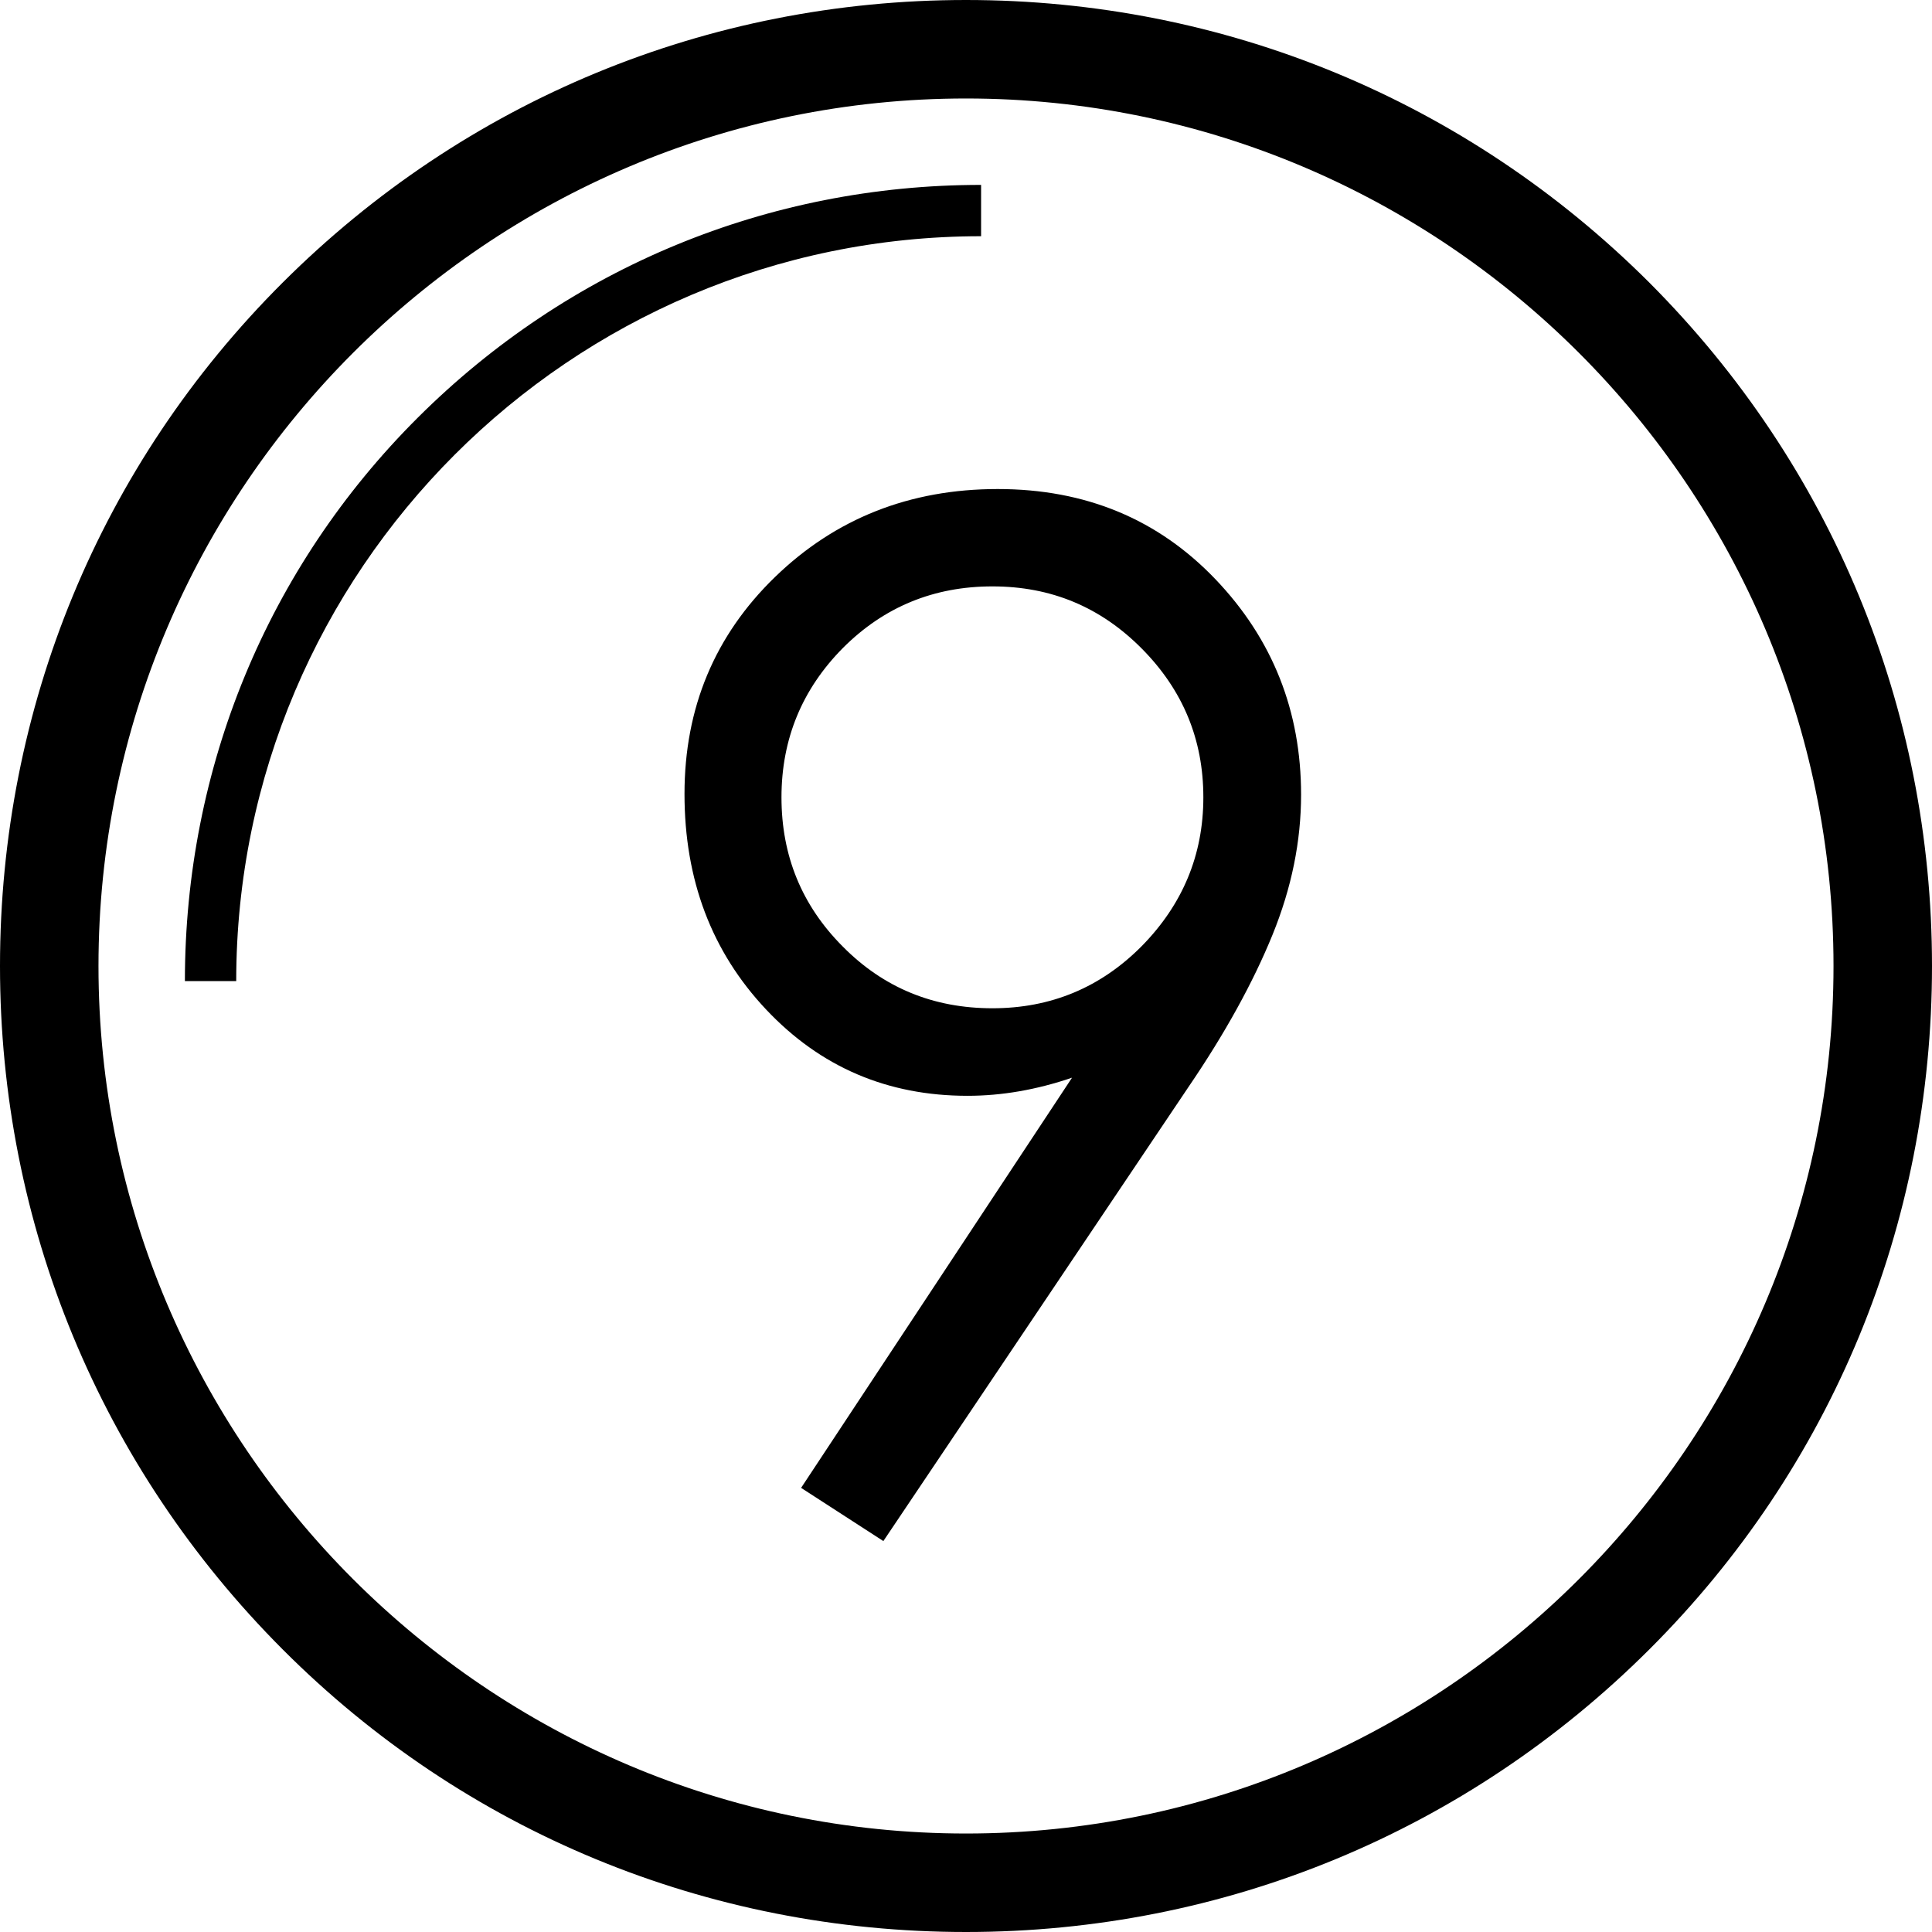
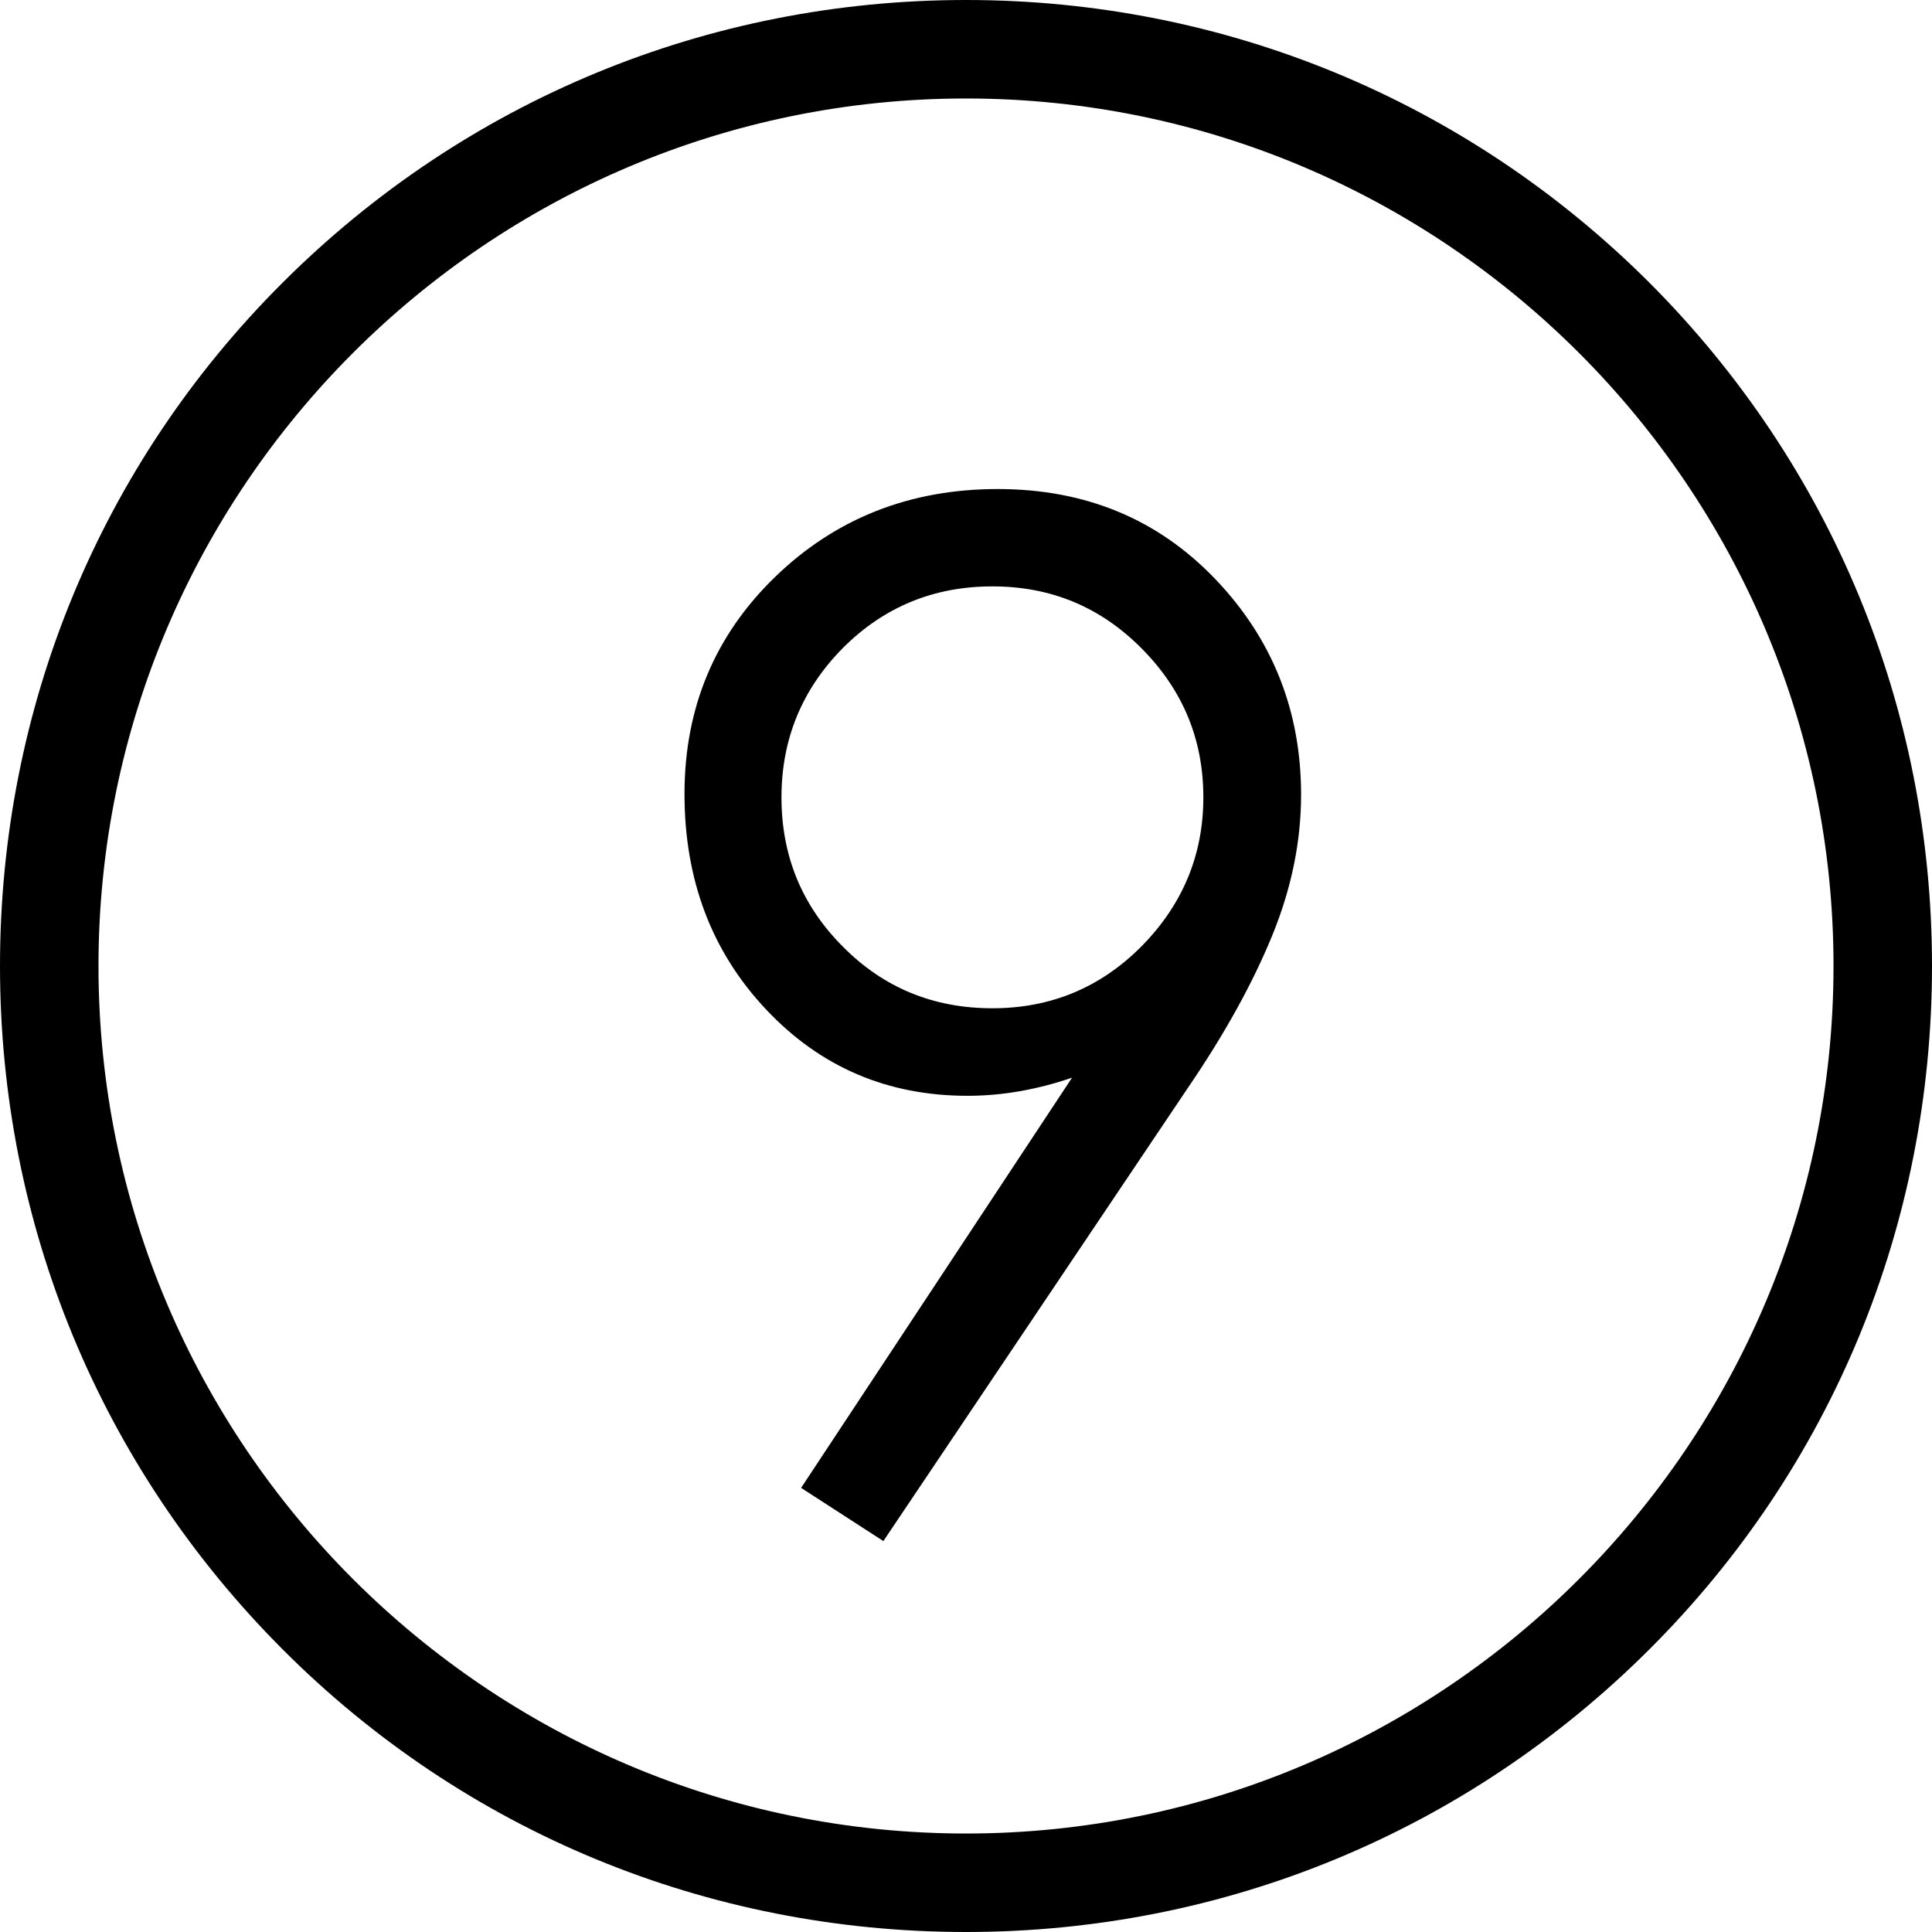
<svg xmlns="http://www.w3.org/2000/svg" version="1.1" id="Capa_1" x="0px" y="0px" viewBox="0 0 512 512" style="enable-background:new 0 0 512 512;" xml:space="preserve">
  <path d="M437.1,74.9C388.7,26.6,324.4,0,256,0S123.3,26.6,74.9,74.9S0,187.6,0,256s26.6,132.7,74.9,181.1S187.6,512,256,512  s132.7-26.6,181.1-74.9S512,324.4,512,256S485.4,123.3,437.1,74.9z M256,485.9C129.3,485.9,26.1,382.7,26.1,256S129.3,26.1,256,26.1  S485.9,129.3,485.9,256S382.7,485.9,256,485.9z" />
-   <path d="M234.1,408.4l-21.8-14.1l71.8-108.7c-9.4,3.2-18.6,4.8-27.7,4.8c-21.2,0-39-7.6-53.4-22.9c-14.4-15.3-21.6-34.3-21.6-57.1  c0-22.8,8-42,24-57.5c16-15.5,35.7-23.3,59-23.3s42.5,8,57.7,23.9c15.2,15.9,22.7,35,22.7,57.1c0,12.3-2.5,24.7-7.6,37.2  c-5.1,12.5-12.5,26-22.4,40.5L234.1,408.4z M207.1,211.3c0,15.5,5.4,28.7,16.3,39.6c10.8,10.9,24,16.3,39.6,16.3  c15.5,0,28.7-5.5,39.6-16.5c10.8-11,16.3-24.1,16.3-39.4c0-15.3-5.4-28.4-16.3-39.4c-10.9-11-24-16.5-39.6-16.5  c-15.5,0-28.7,5.4-39.6,16.3C212.6,182.6,207.1,195.8,207.1,211.3z" />
-   <path d="M260,62.6V49c-56.4,0-109.4,21.9-149.3,61.7C70.8,150.5,49,203.6,49,260h13.6C62.6,151.2,151.2,62.6,260,62.6z" />
+   <path d="M234.1,408.4l-21.8-14.1l71.8-108.7c-9.4,3.2-18.6,4.8-27.7,4.8c-21.2,0-39-7.6-53.4-22.9s-21.6-34.3-21.6-57.1  s8-42,24-57.5s35.7-23.3,59-23.3s42.5,8,57.7,23.9s22.7,35,22.7,57.1c0,12.3-2.5,24.7-7.6,37.2c-5.1,12.5-12.5,26-22.4,40.5  L234.1,408.4z M207.1,211.3c0,15.5,5.4,28.7,16.3,39.6c10.8,10.9,24,16.3,39.6,16.3c15.5,0,28.7-5.5,39.6-16.5  c10.8-11,16.3-24.1,16.3-39.4s-5.4-28.4-16.3-39.4s-24-16.5-39.6-16.5c-15.5,0-28.7,5.4-39.6,16.3  C212.6,182.6,207.1,195.8,207.1,211.3z" />
</svg>
